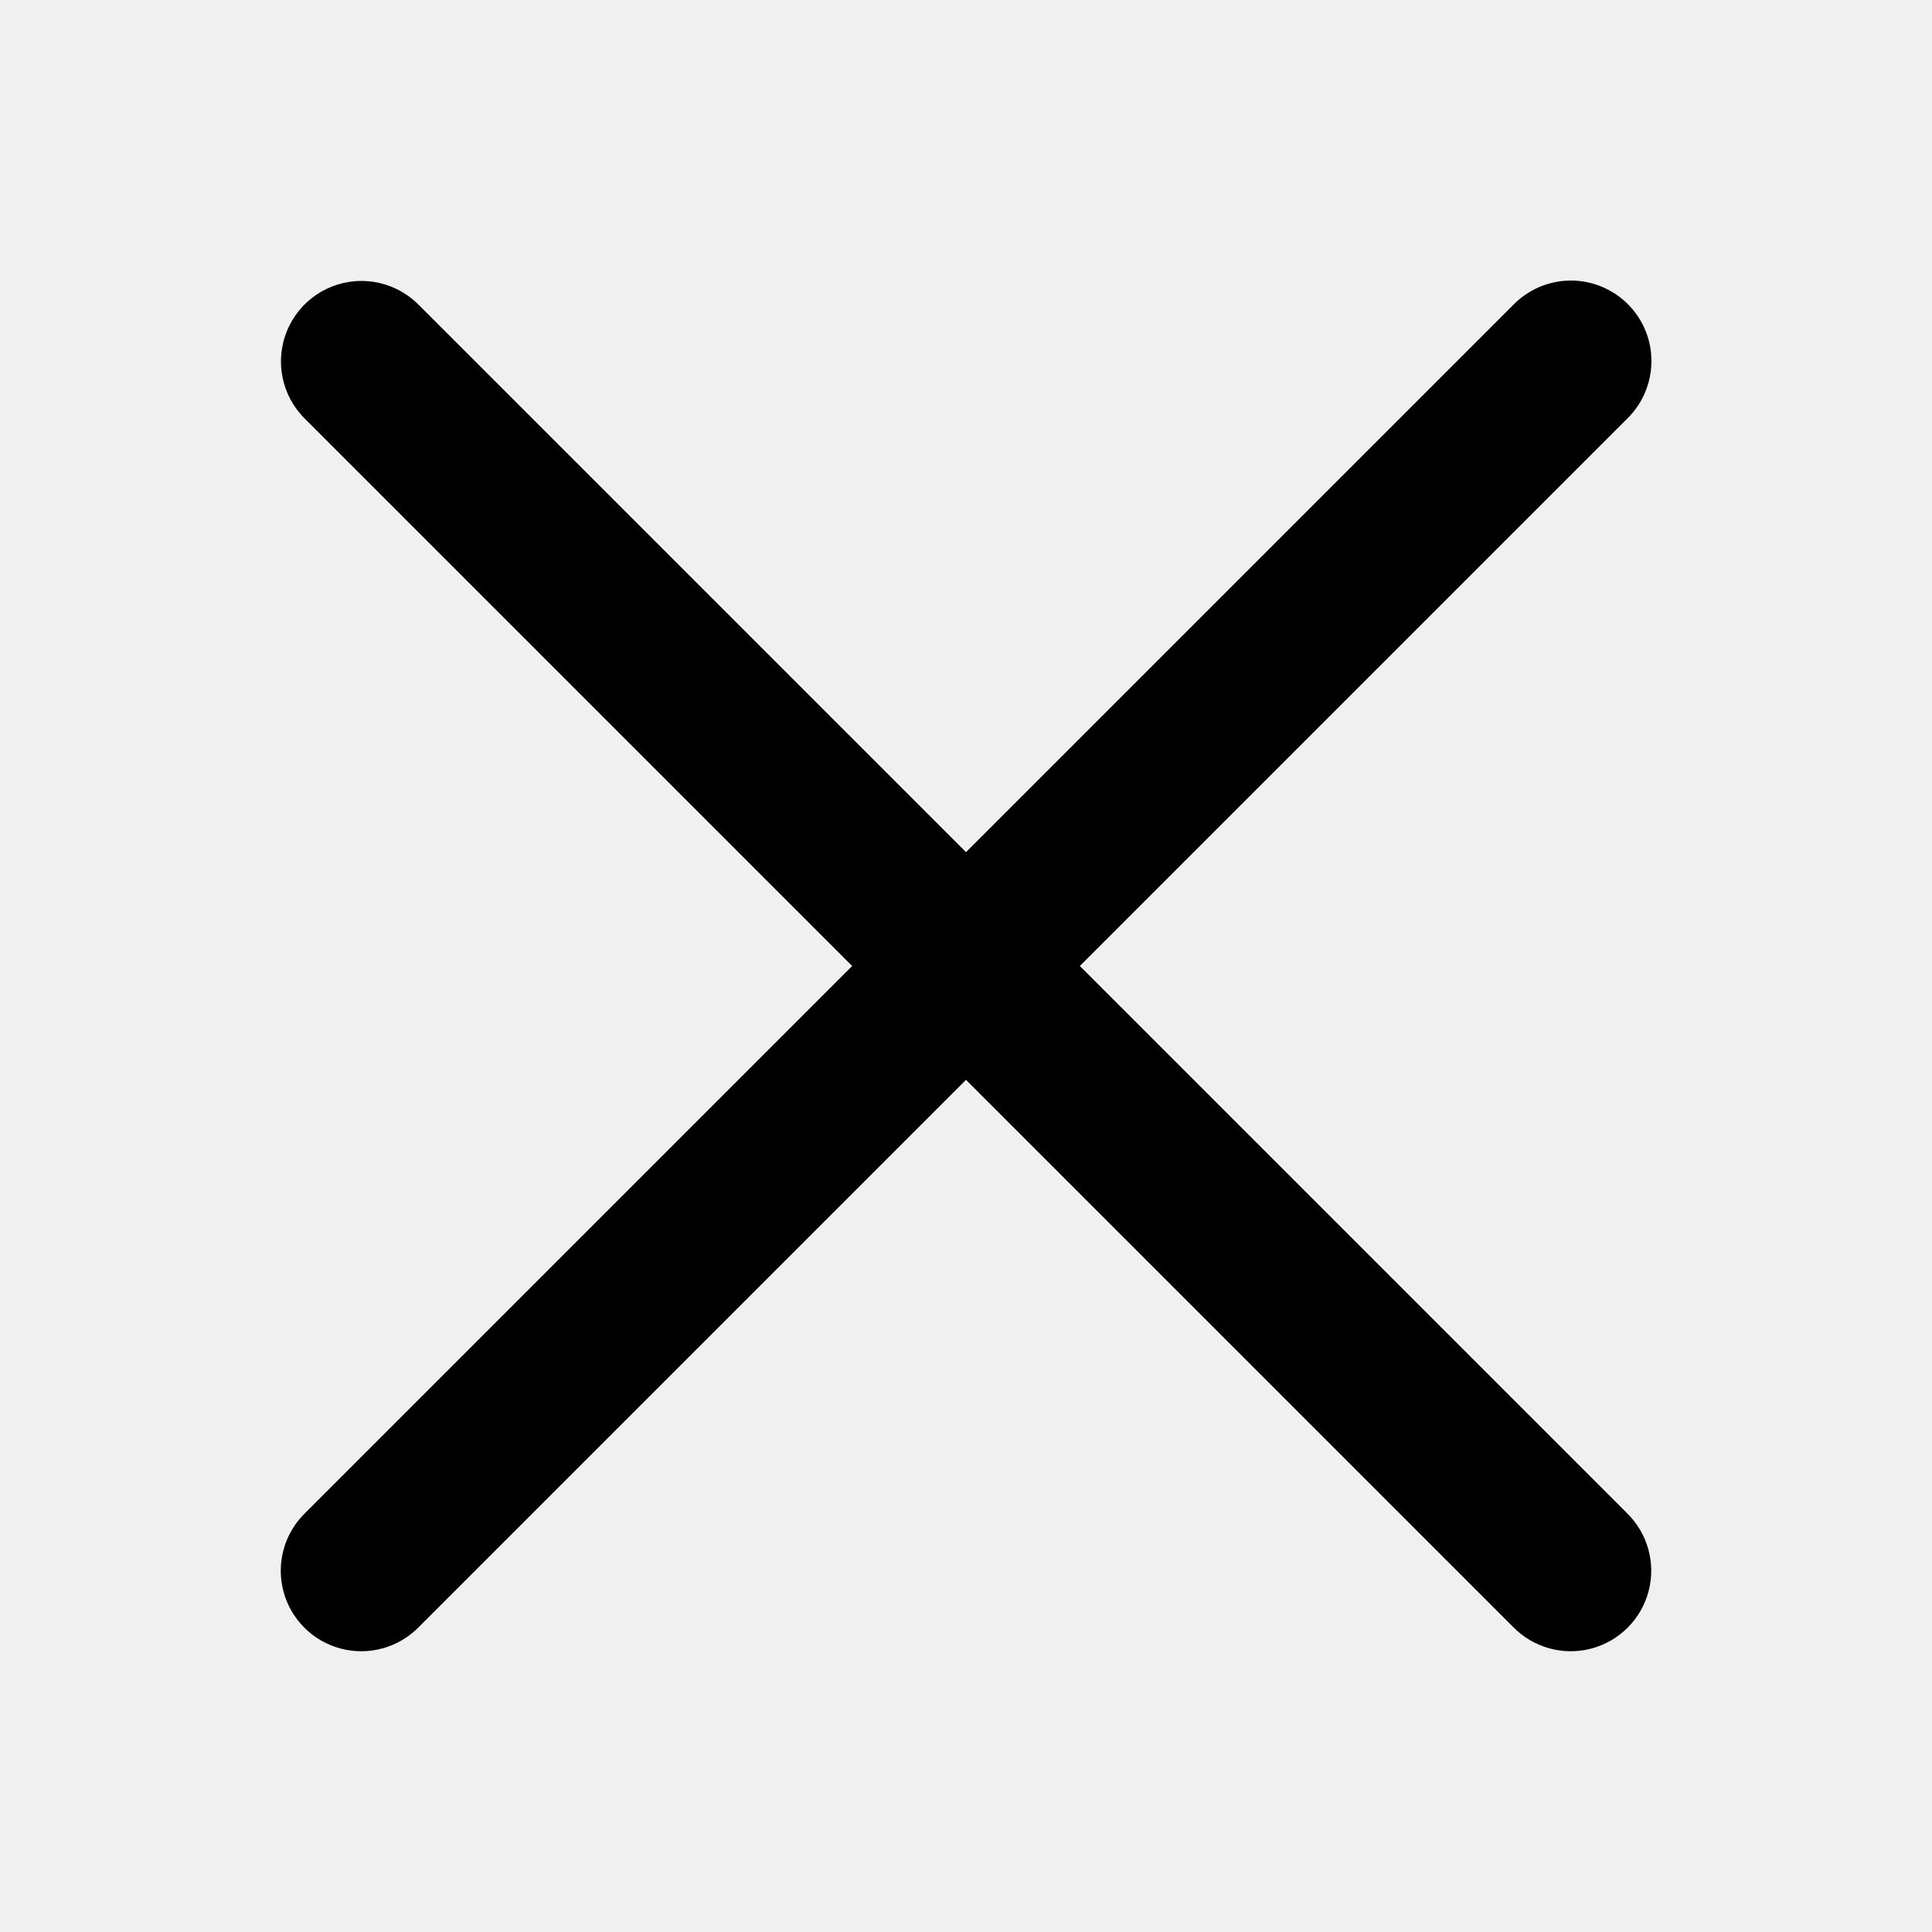
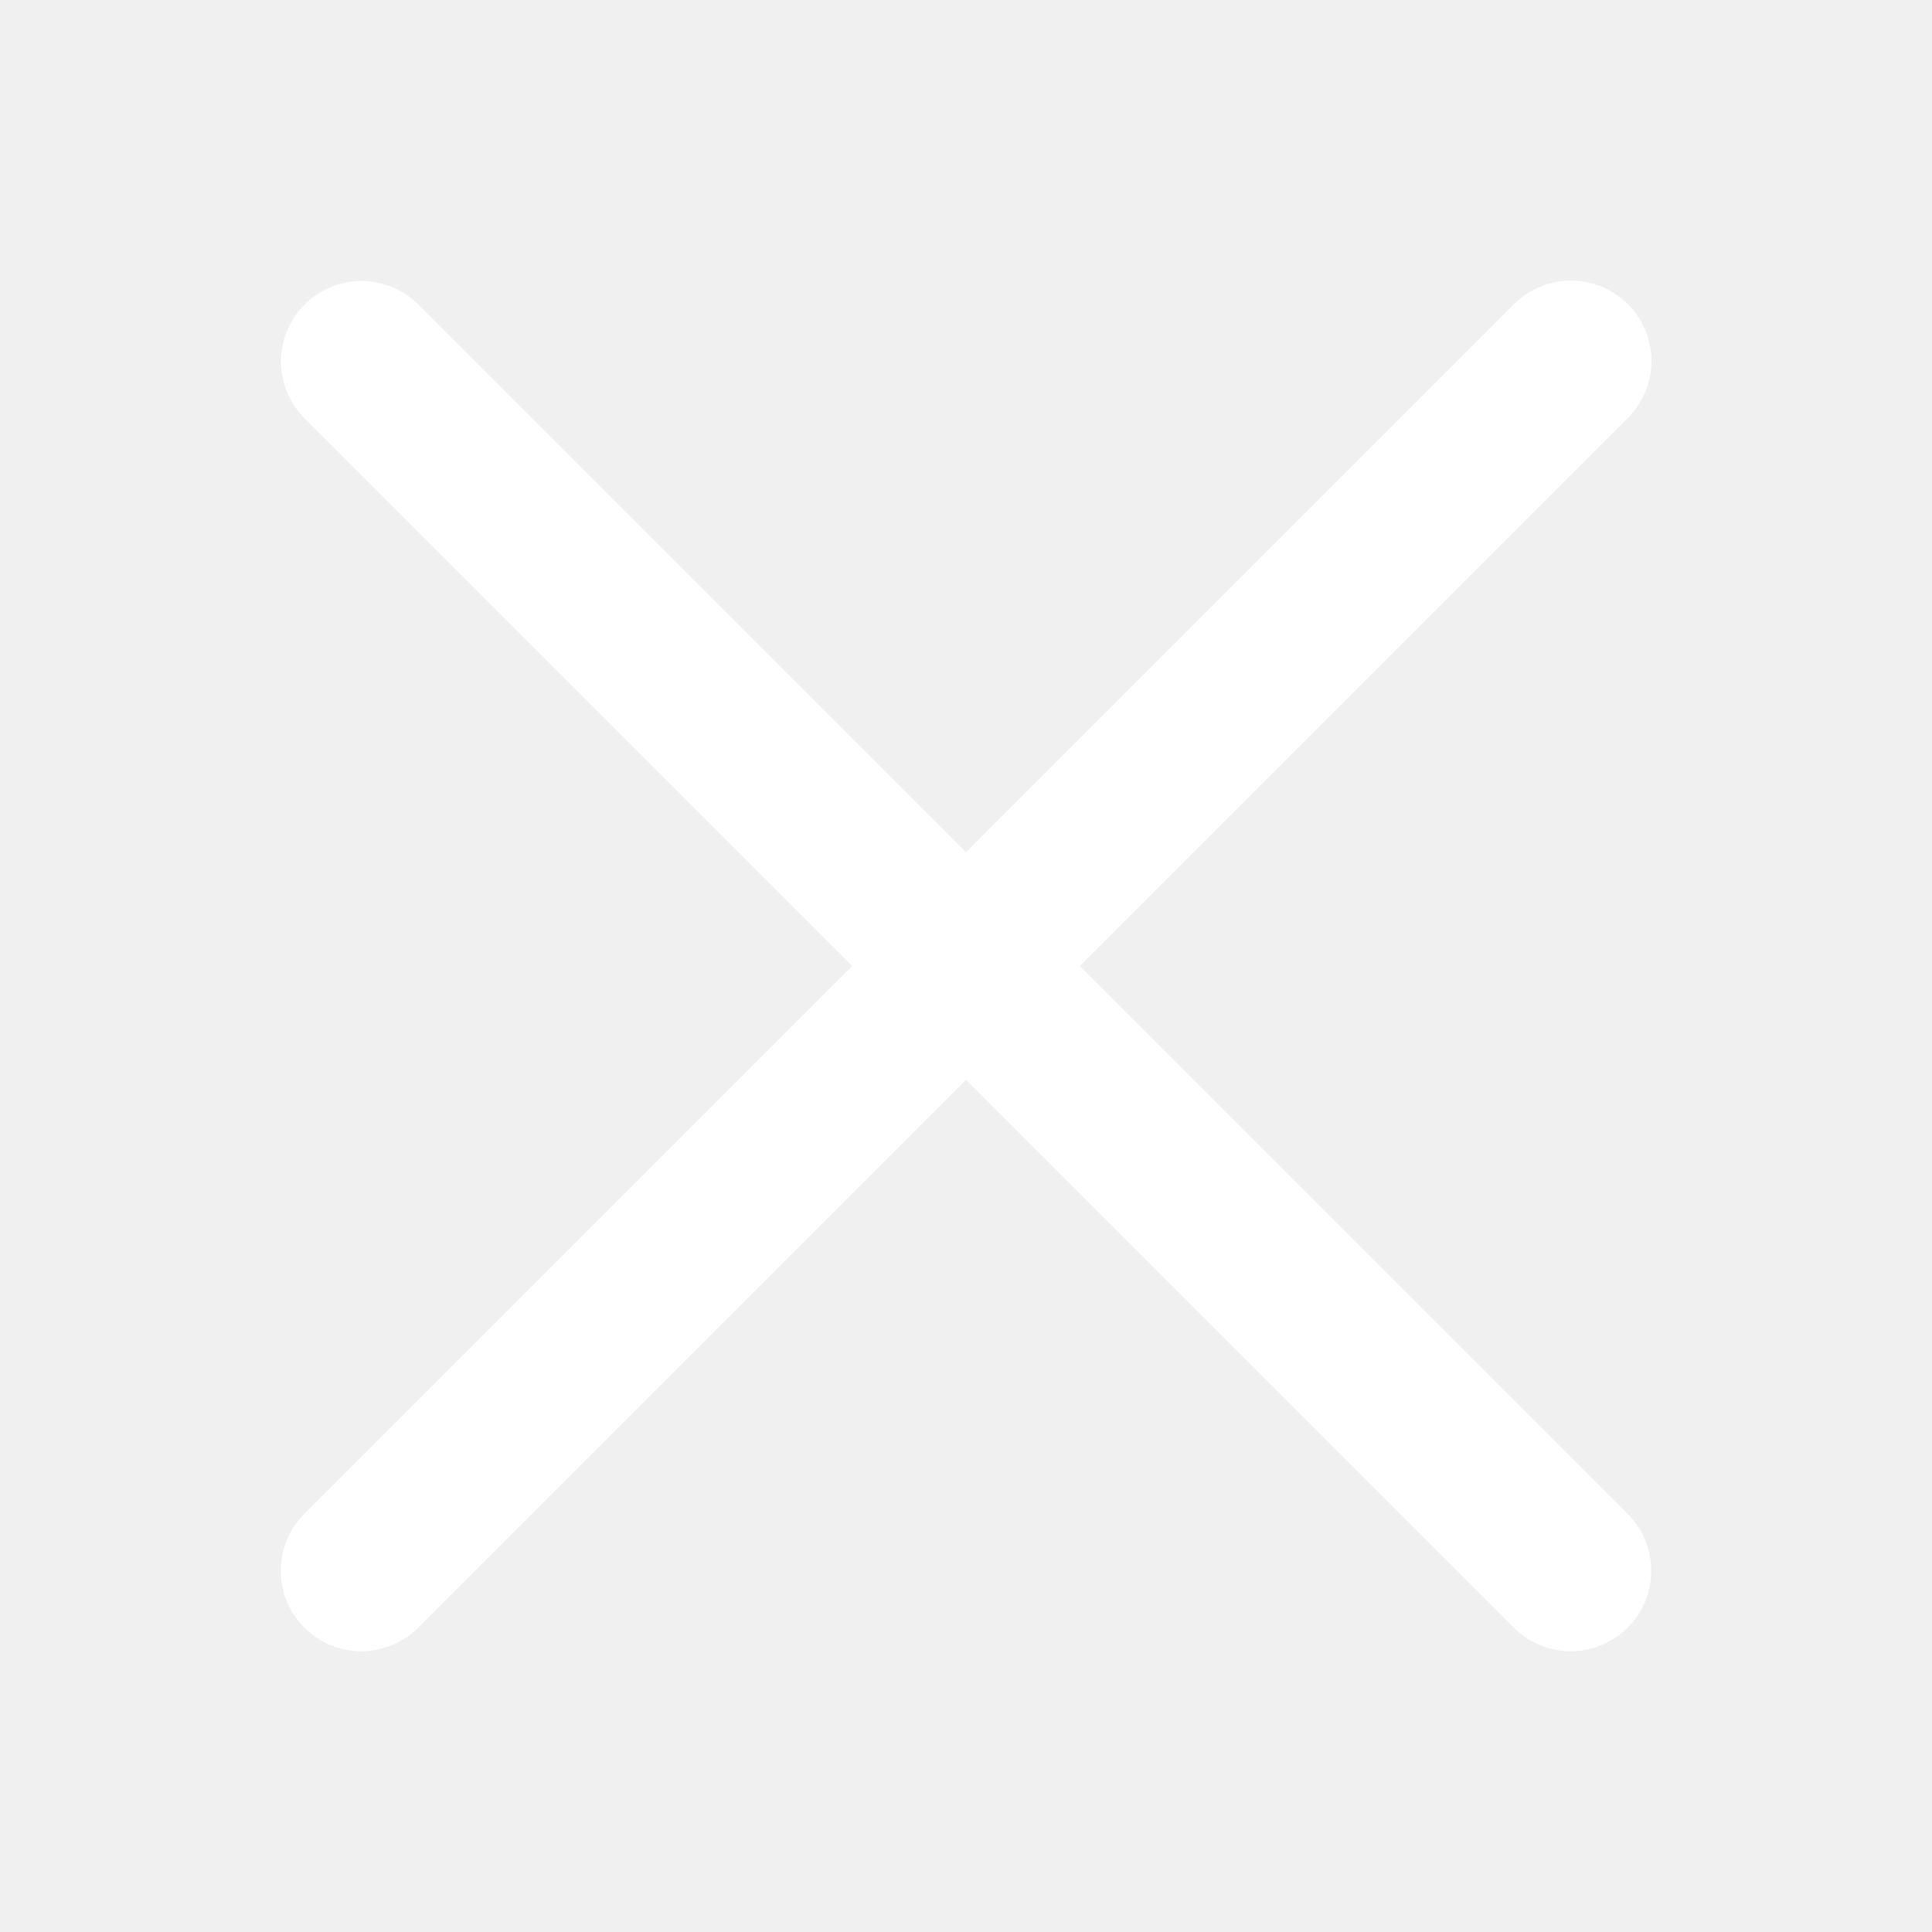
<svg xmlns="http://www.w3.org/2000/svg" viewBox="0 0 48 48">
-   <path d="M 38.982 6.971 A 2 2 0 0 0 37.586 7.586 L 24 21.172 L 10.414 7.586 A 2 2 0 0 0 8.979 6.98 A 2 2 0 0 0 7.586 10.414 L 21.172 24 L 7.586 37.586 A 2 2 0 1 0 10.414 40.414 L 24 26.828 L 37.586 40.414 A 2 2 0 1 0 40.414 37.586 L 26.828 24 L 40.414 10.414 A 2 2 0 0 0 38.982 6.971 z" />
+   <path d="M 38.982 6.971 A 2 2 0 0 0 37.586 7.586 L 24 21.172 L 10.414 7.586 A 2 2 0 0 0 8.979 6.98 A 2 2 0 0 0 7.586 10.414 L 21.172 24 L 7.586 37.586 A 2 2 0 1 0 10.414 40.414 L 24 26.828 L 37.586 40.414 A 2 2 0 1 0 40.414 37.586 L 26.828 24 L 40.414 10.414 A 2 2 0 0 0 38.982 6.971 z" fill="white" />
</svg>
